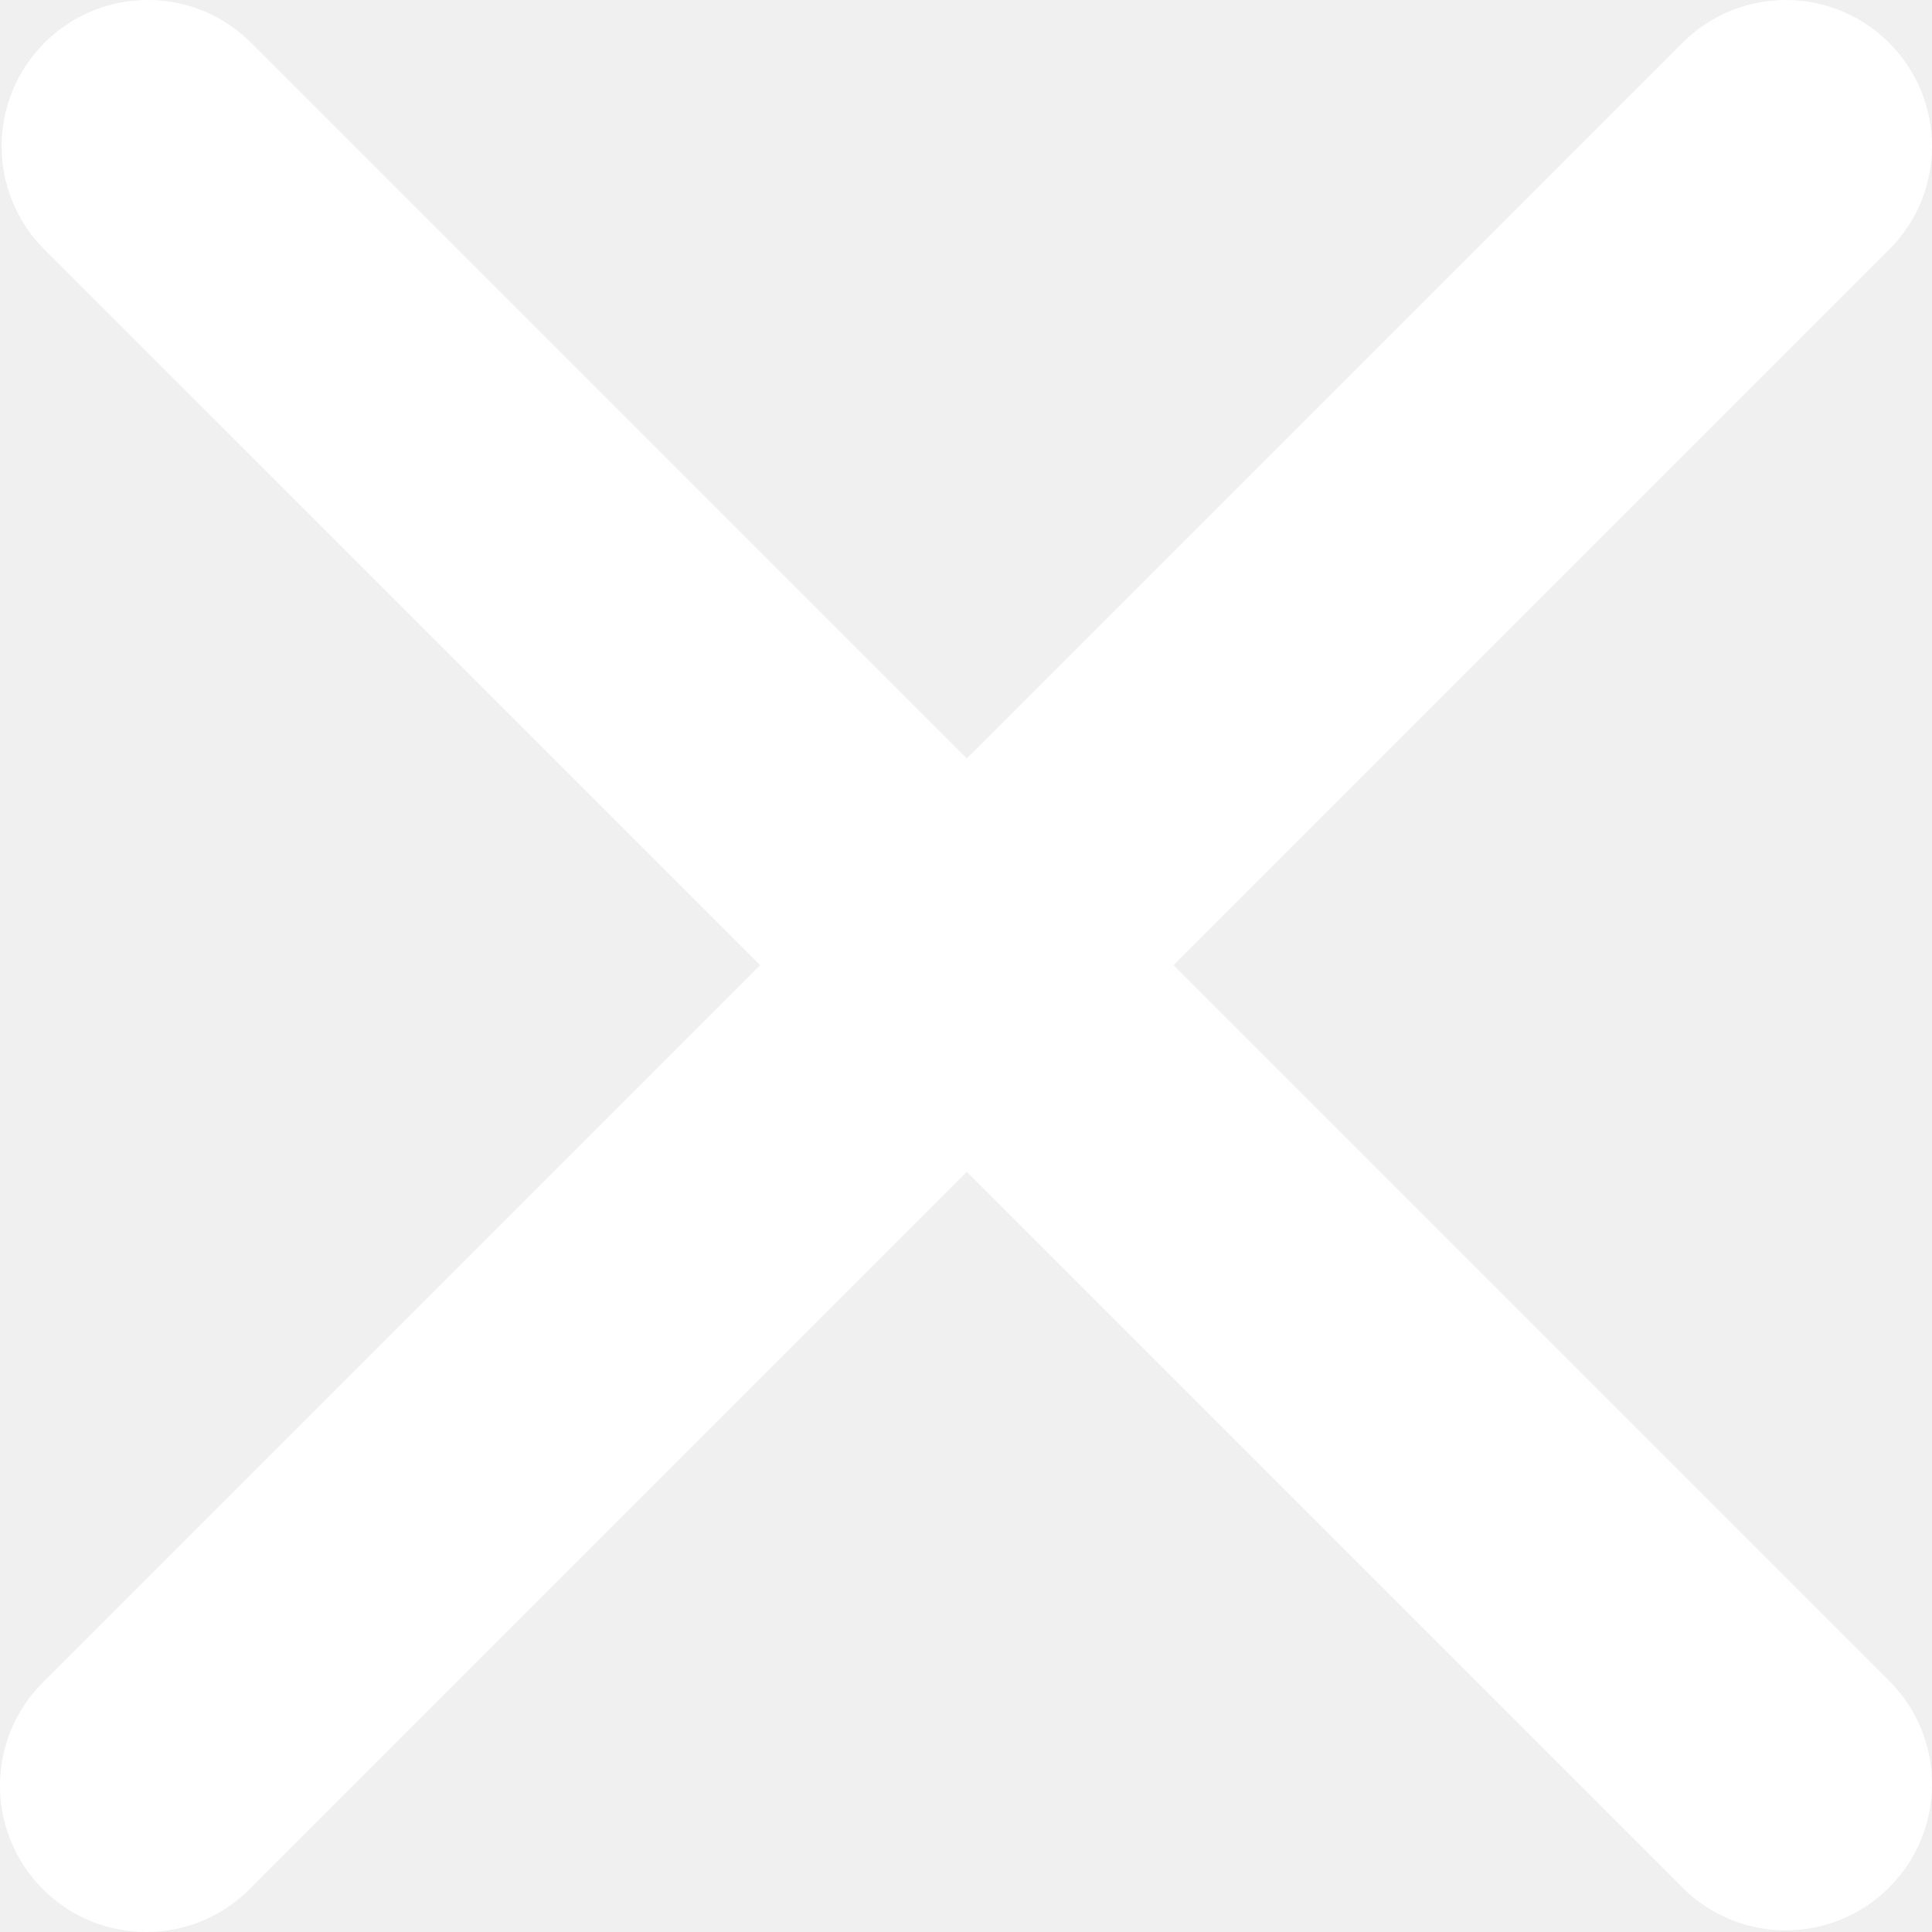
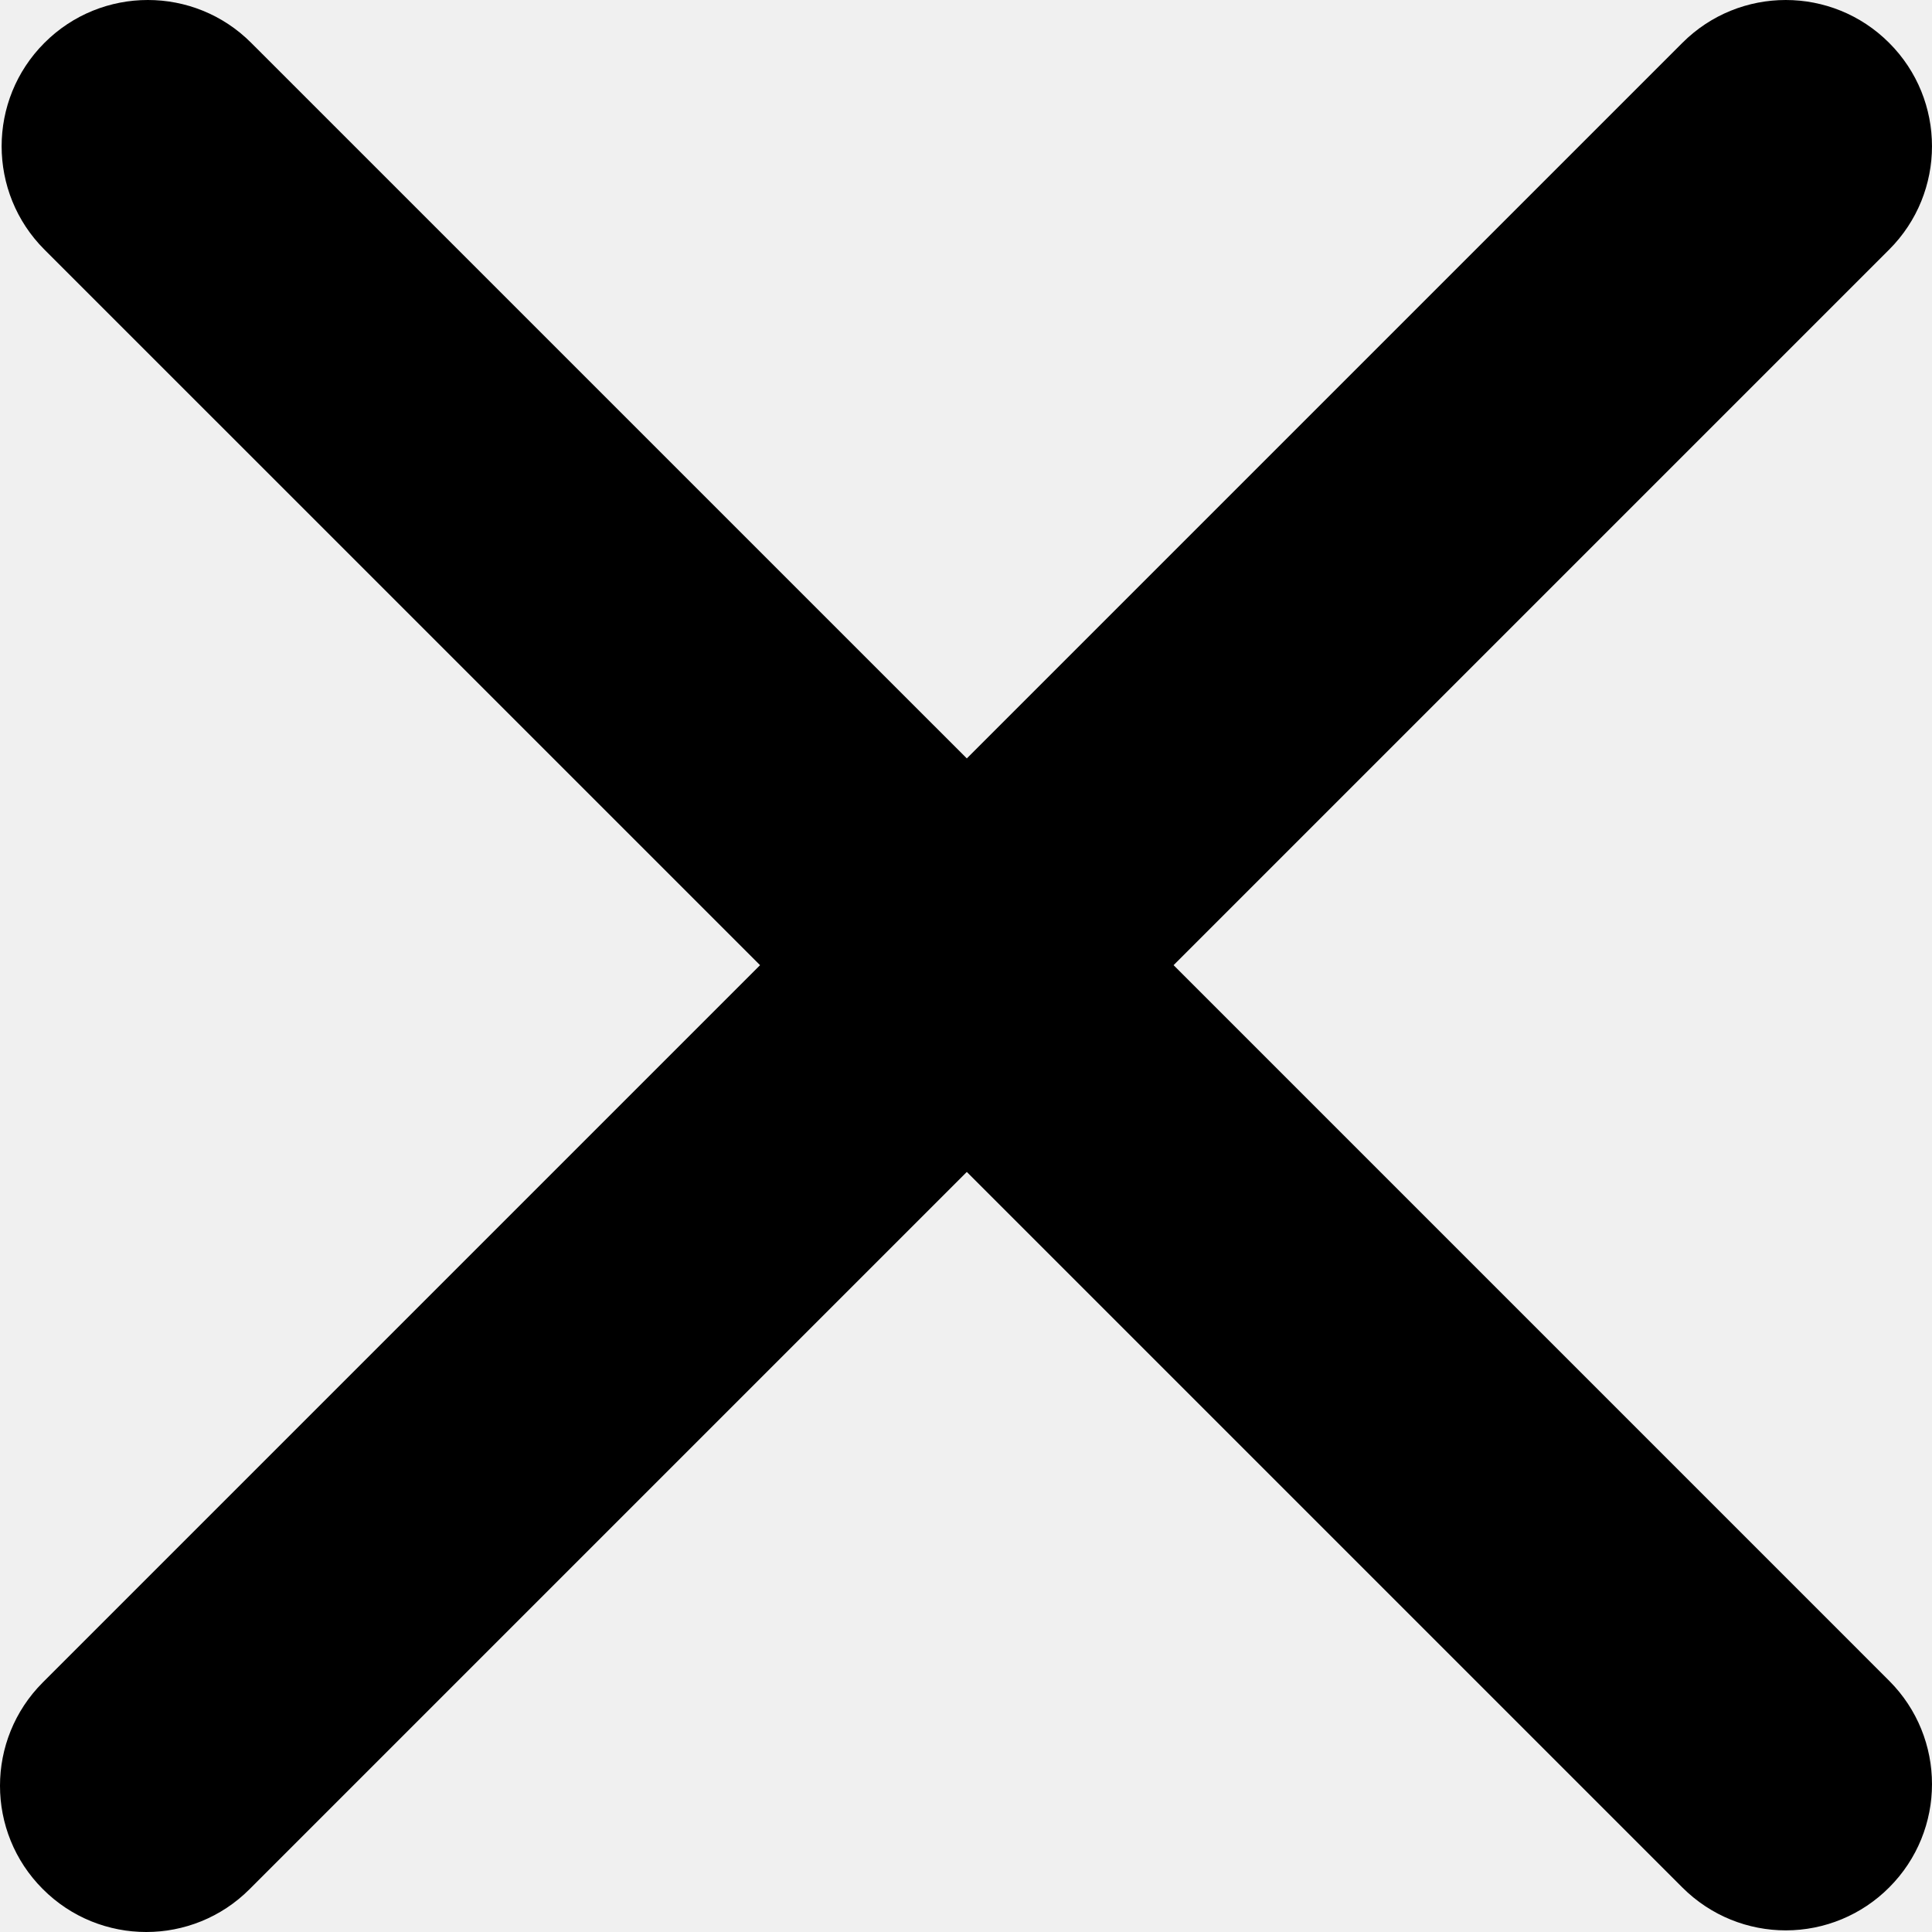
<svg xmlns="http://www.w3.org/2000/svg" width="30" height="30" viewBox="0 0 469.785 469.785">
-   <path fill="#fff" d="M285.368 234.691L459.36 60.697c13.895-13.88 13.895-36.395 0-50.275-13.881-13.895-36.38-13.895-50.275 0L235.091 184.416 61.082 10.421c-13.866-13.895-36.395-13.895-50.275 0-13.88 13.881-13.88 36.395 0 50.275l174.01 173.995L10.421 409.085c-13.895 13.895-13.895 36.395 0 50.275 6.94 6.955 16.043 10.425 25.145 10.425 9.088 0 18.19-3.47 25.132-10.425L235.09 284.967l173.995 173.995c6.955 6.94 16.043 10.425 25.145 10.425a35.46 35.46 0 0025.131-10.425c13.895-13.88 13.895-36.38 0-50.275L285.367 234.691z" />
+   <path fill="#000" d="M285.368 234.691L459.36 60.697c13.895-13.88 13.895-36.395 0-50.275-13.881-13.895-36.38-13.895-50.275 0L235.091 184.416 61.082 10.421c-13.866-13.895-36.395-13.895-50.275 0-13.88 13.881-13.88 36.395 0 50.275l174.01 173.995L10.421 409.085c-13.895 13.895-13.895 36.395 0 50.275 6.94 6.955 16.043 10.425 25.145 10.425 9.088 0 18.19-3.47 25.132-10.425L235.09 284.967l173.995 173.995c6.955 6.94 16.043 10.425 25.145 10.425a35.46 35.46 0 0025.131-10.425c13.895-13.88 13.895-36.38 0-50.275L285.367 234.691z" />
</svg>
